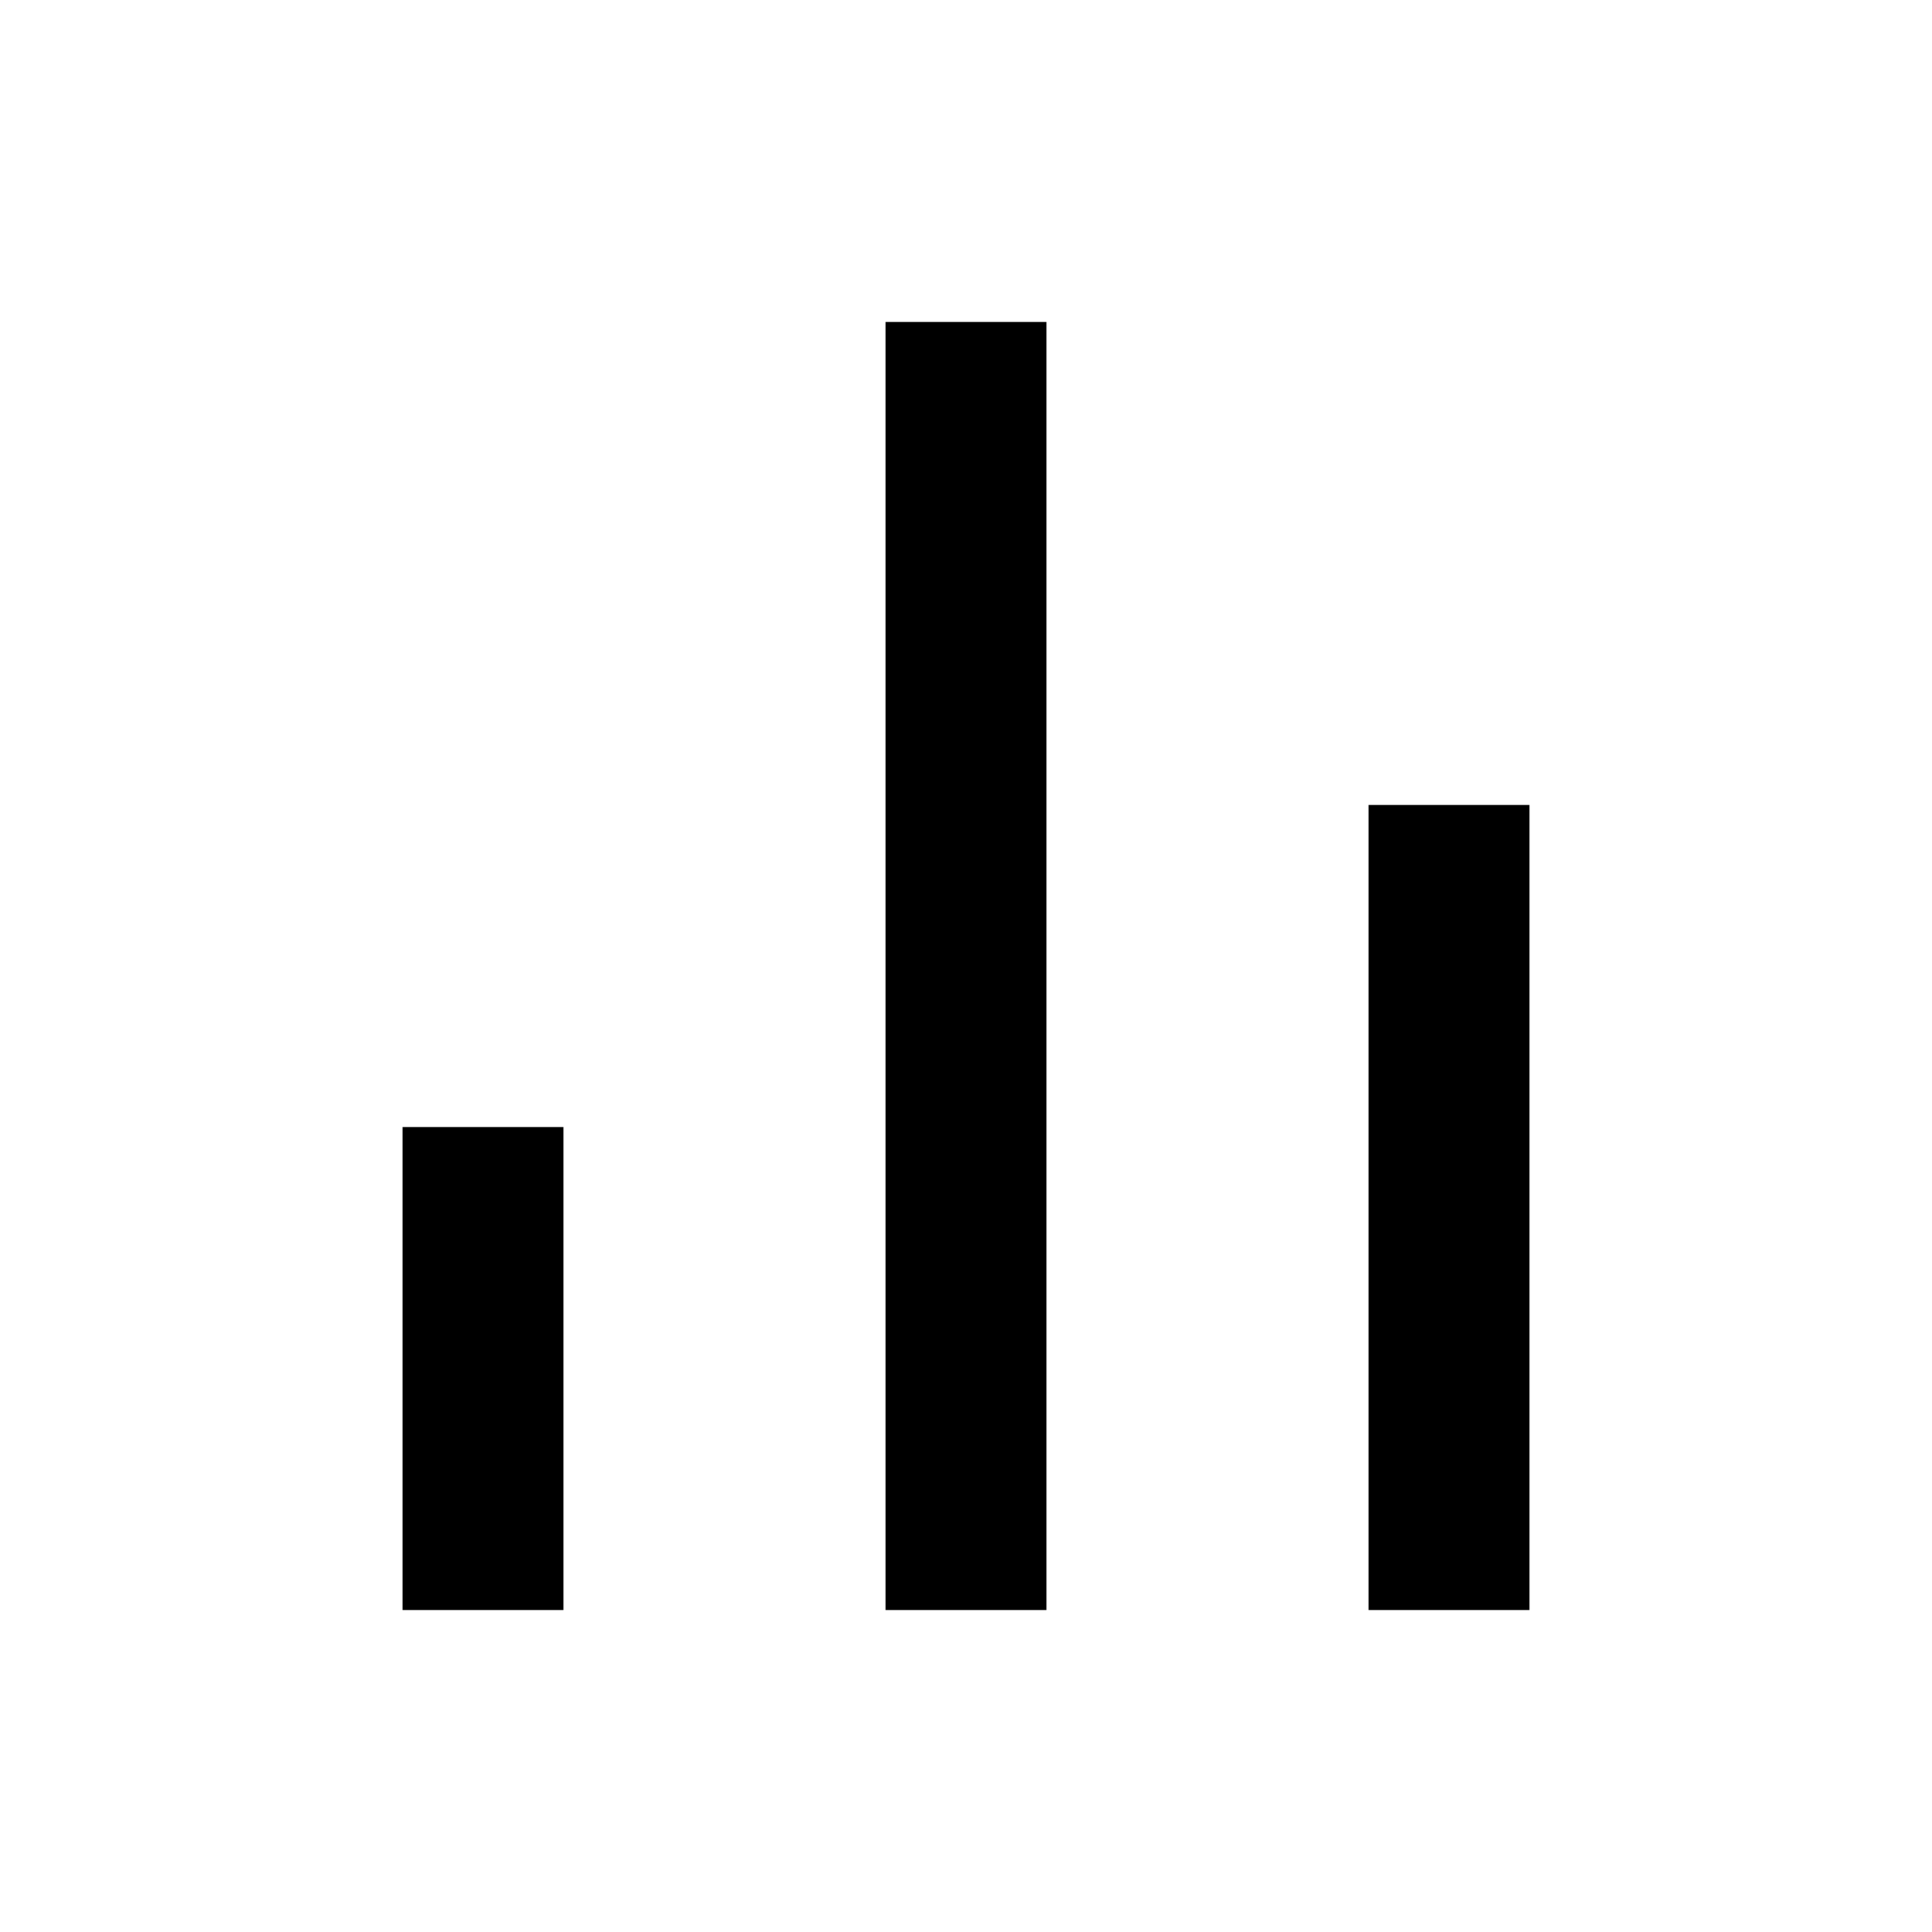
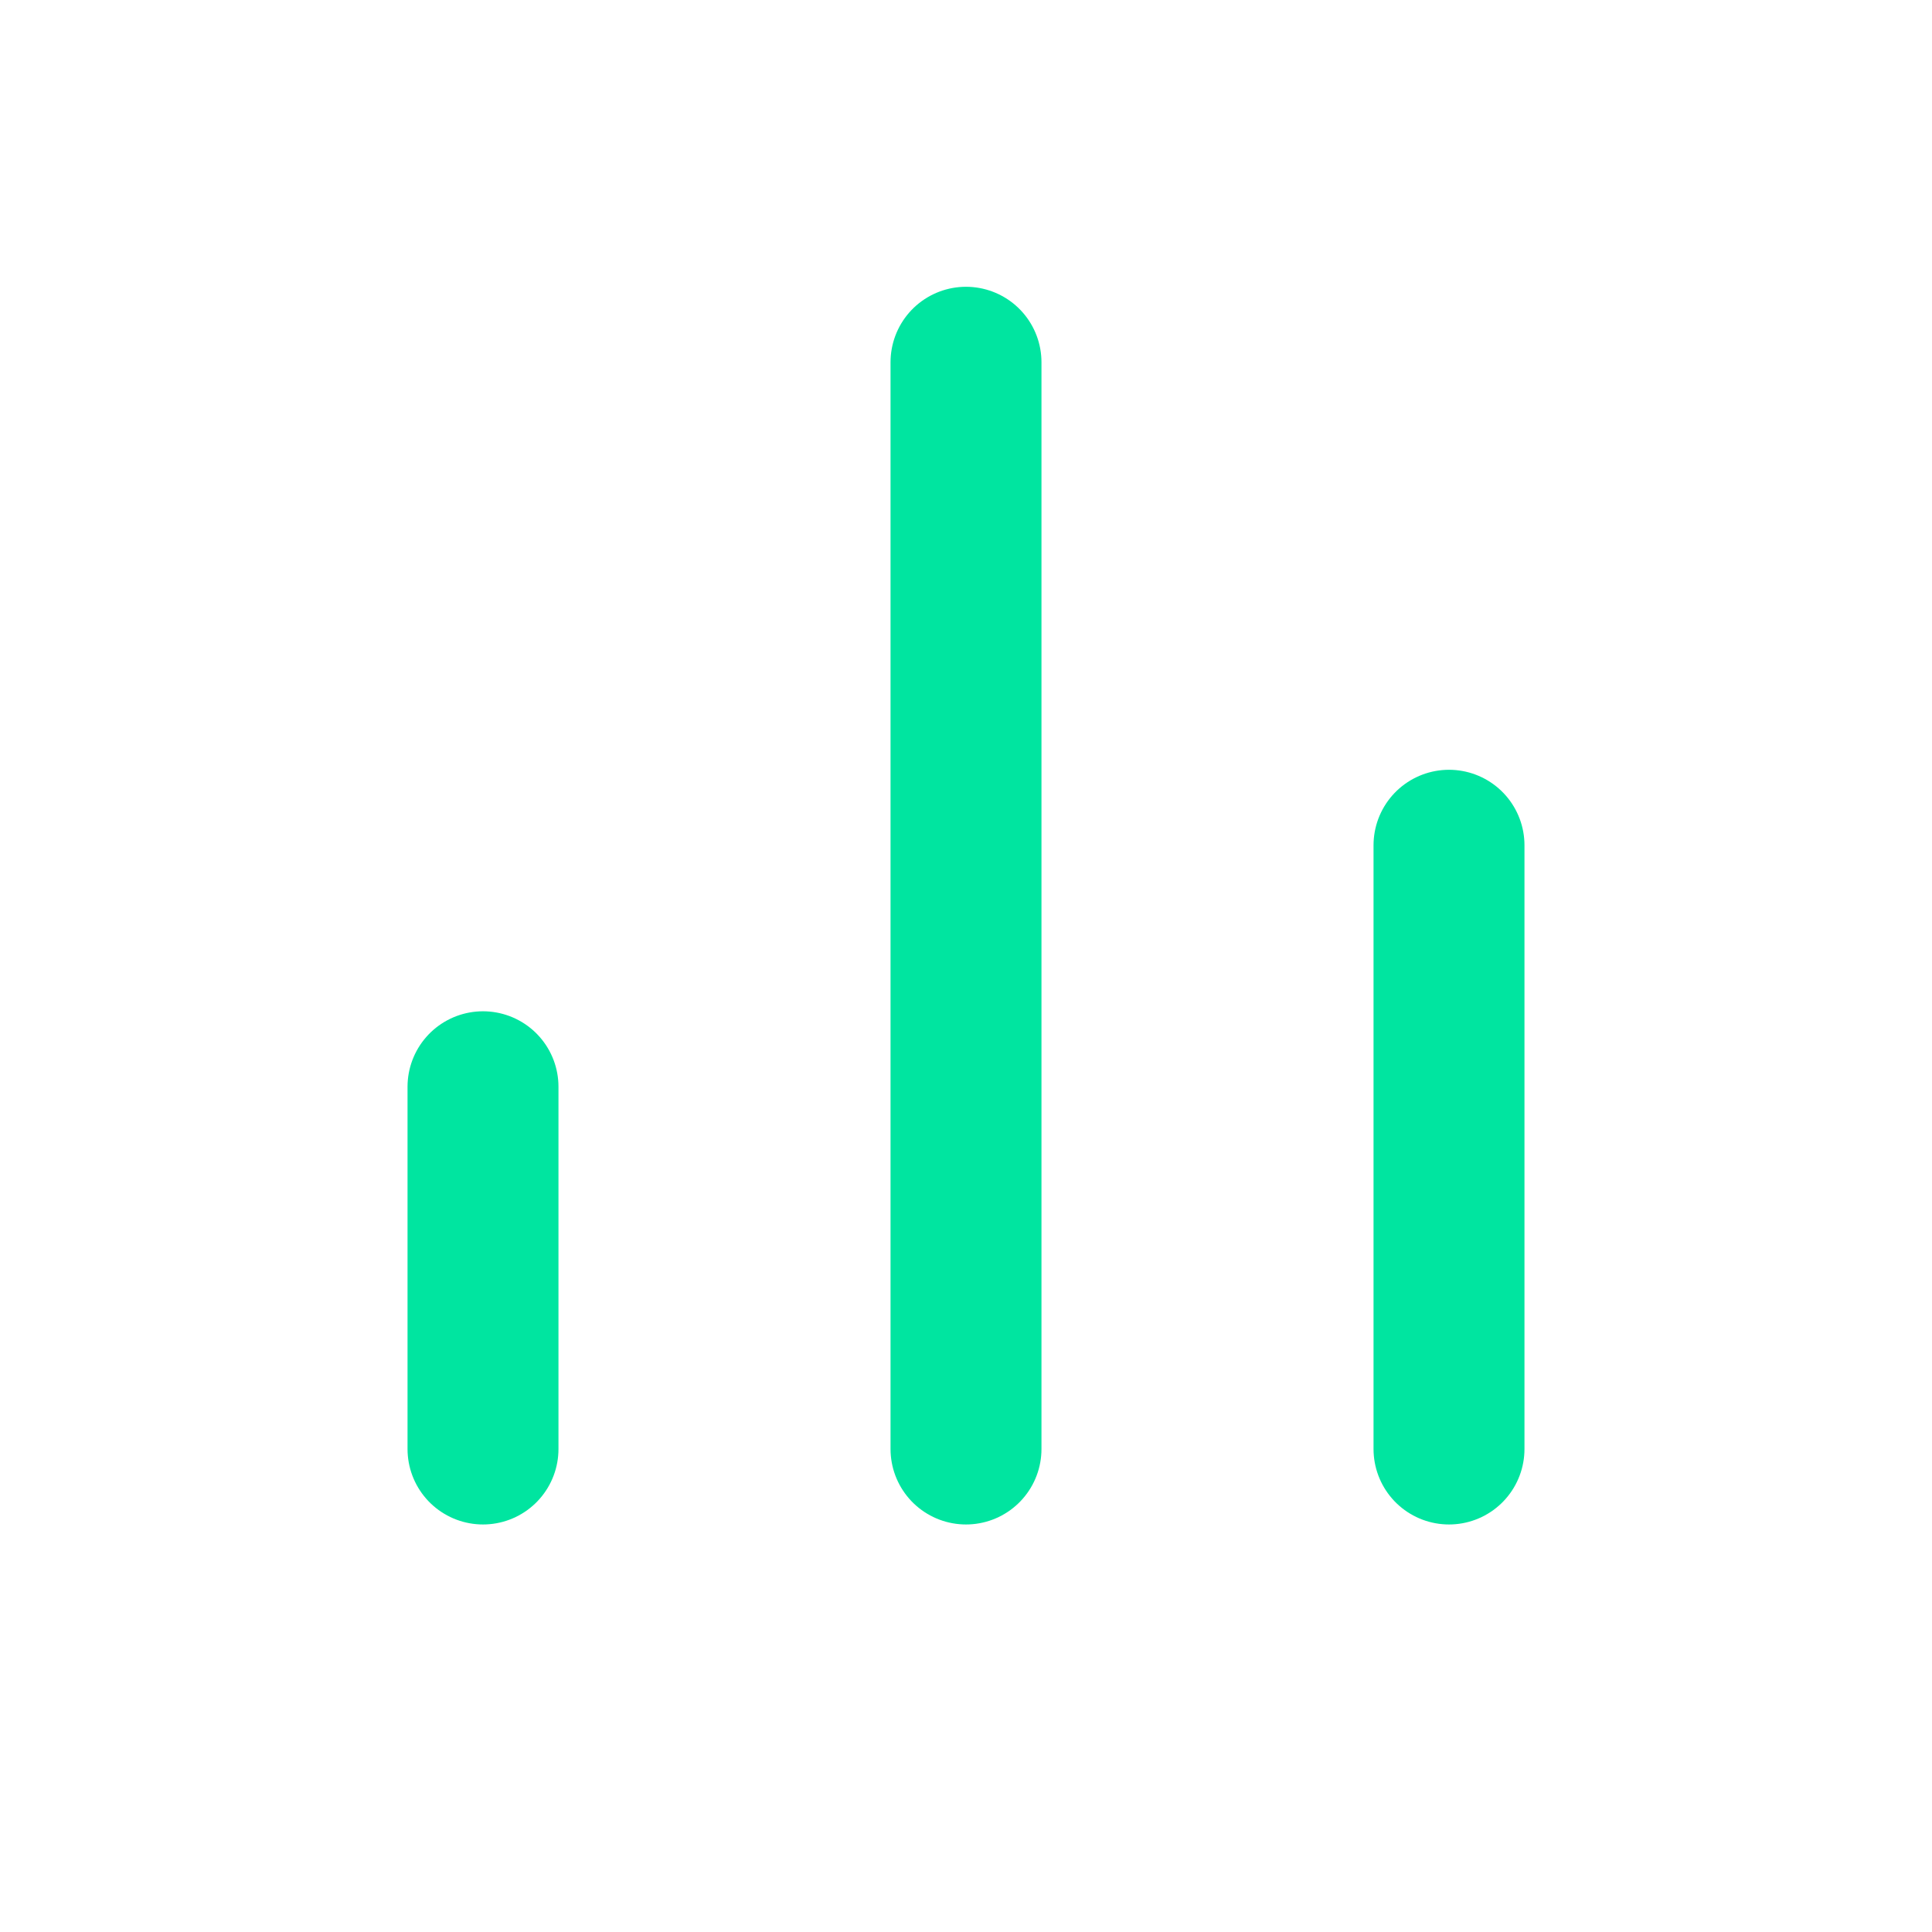
- <svg xmlns="http://www.w3.org/2000/svg" viewBox="0 0 24 24" fill="none" stroke="currentColor" stroke-width="2">
-   <line x1="18" y1="20" x2="18" y2="10" />
-   <line x1="12" y1="20" x2="12" y2="4" />
-   <line x1="6" y1="20" x2="6" y2="14" />
+ <svg xmlns="http://www.w3.org/2000/svg" viewBox="0 0 32 32" fill="none" stroke="#00e5a0" stroke-width="2.5" stroke-linecap="round" stroke-linejoin="round">
+   <path d="M24 24V14" />
+   <path d="M16 24V6" />
+   <path d="M8 24v-6" />
</svg>
